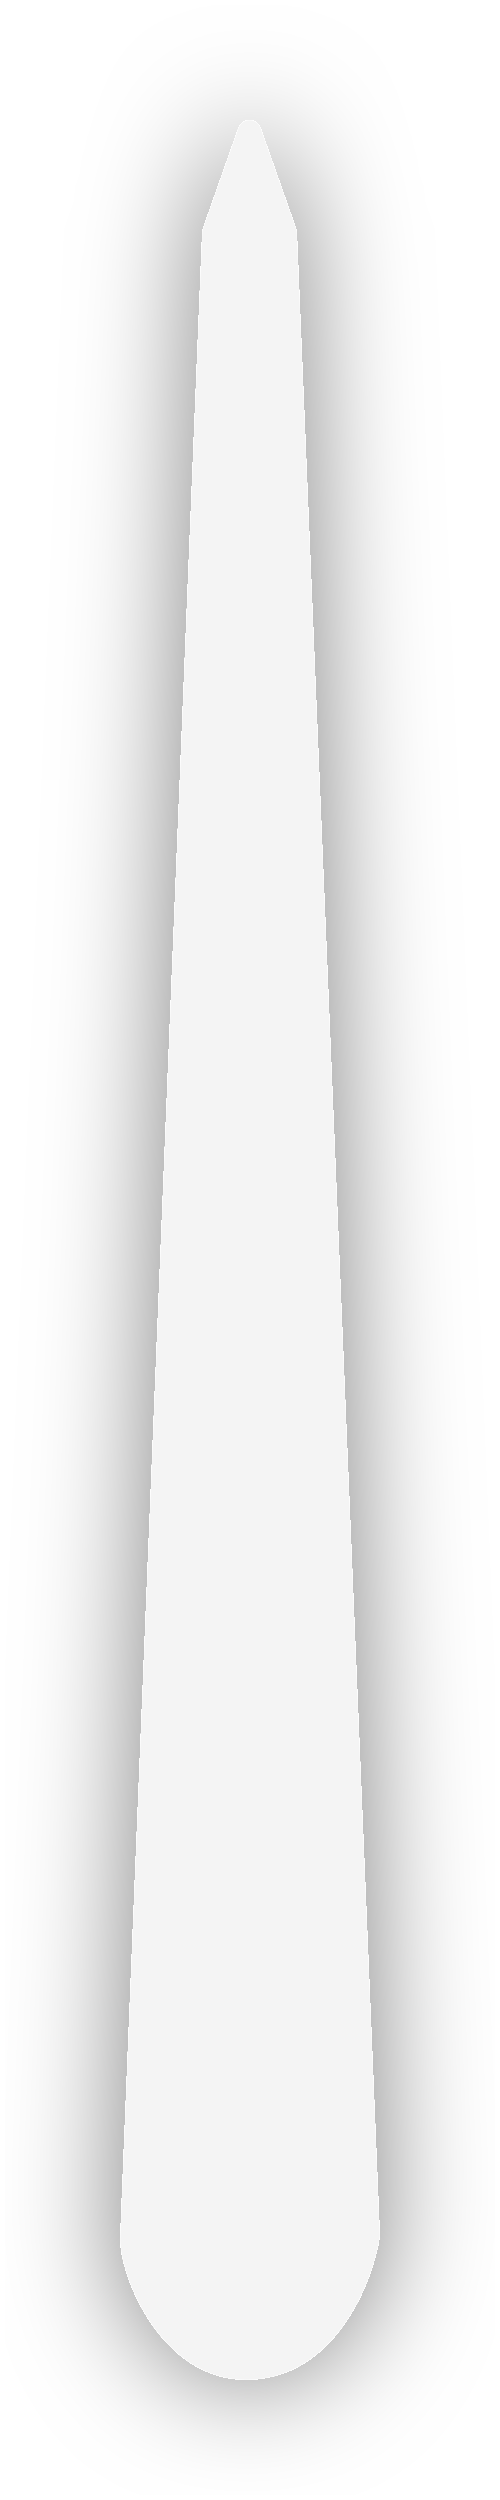
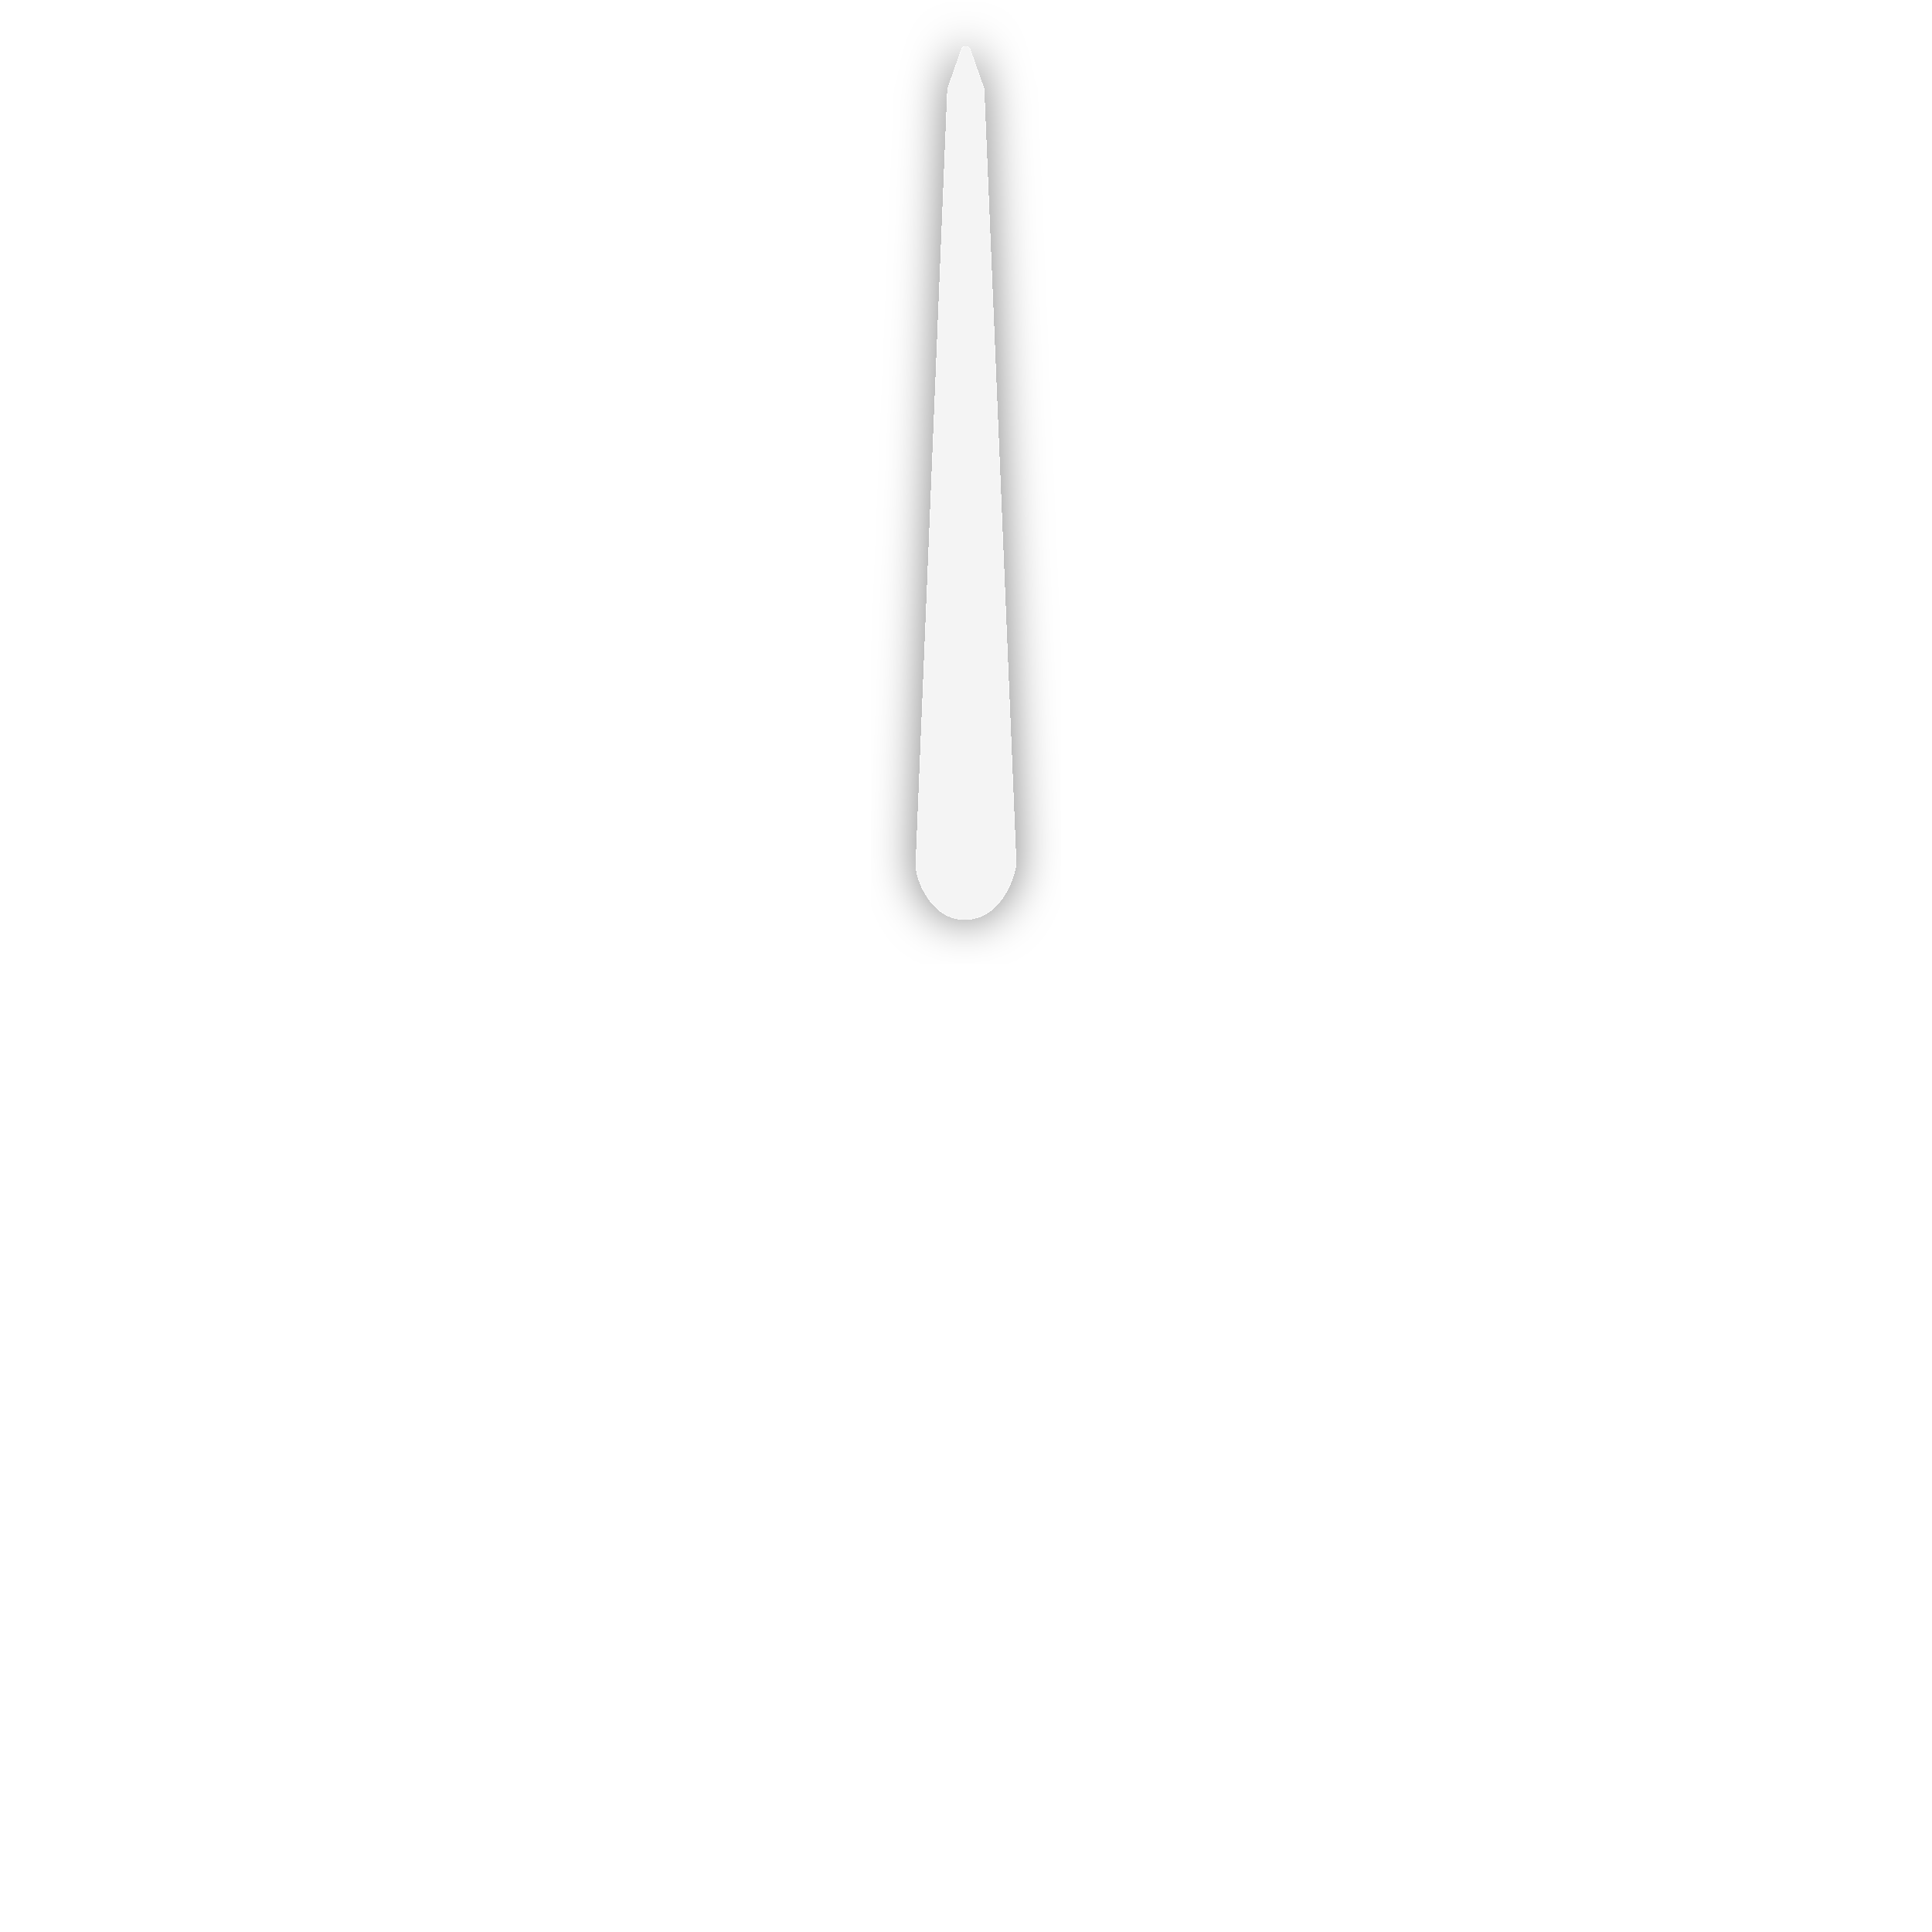
- <svg xmlns="http://www.w3.org/2000/svg" width="54" height="270" viewBox="0 0 54 270" fill="none">
+ <svg xmlns="http://www.w3.org/2000/svg" width="486" height="486" viewBox="0 0 54 540" fill="none">
  <g filter="url(#filter0_d_1138_15278)">
    <path d="M21.927 24.715L25.772 13.827C26.162 12.724 27.73 12.724 28.12 13.827L31.965 24.715C32.006 24.83 32.03 24.951 32.035 25.073L40.999 241.391C41.002 241.468 40.999 241.541 40.987 241.617C40.217 246.637 36.086 256.826 26.799 256.998C17.278 257.175 12.767 245.379 13.009 241.506L21.858 25.074C21.863 24.951 21.886 24.83 21.927 24.715Z" fill="#F4F4F4" />
  </g>
  <defs>
    <filter id="filter0_d_1138_15278" x="0.562" y="0.562" width="52.875" height="268.875" filterUnits="userSpaceOnUse" color-interpolation-filters="sRGB">
      <feFlood flood-opacity="0" result="BackgroundImageFix" />
      <feColorMatrix in="SourceAlpha" type="matrix" values="0 0 0 0 0 0 0 0 0 0 0 0 0 0 0 0 0 0 127 0" result="hardAlpha" />
      <feOffset />
      <feGaussianBlur stdDeviation="6.219" />
      <feComposite in2="hardAlpha" operator="out" />
      <feColorMatrix type="matrix" values="0 0 0 0 0 0 0 0 0 0 0 0 0 0 0 0 0 0 0.5 0" />
      <feBlend mode="normal" in2="BackgroundImageFix" result="effect1_dropShadow_1138_15278" />
      <feBlend mode="normal" in="SourceGraphic" in2="effect1_dropShadow_1138_15278" result="shape" />
    </filter>
  </defs>
</svg>
